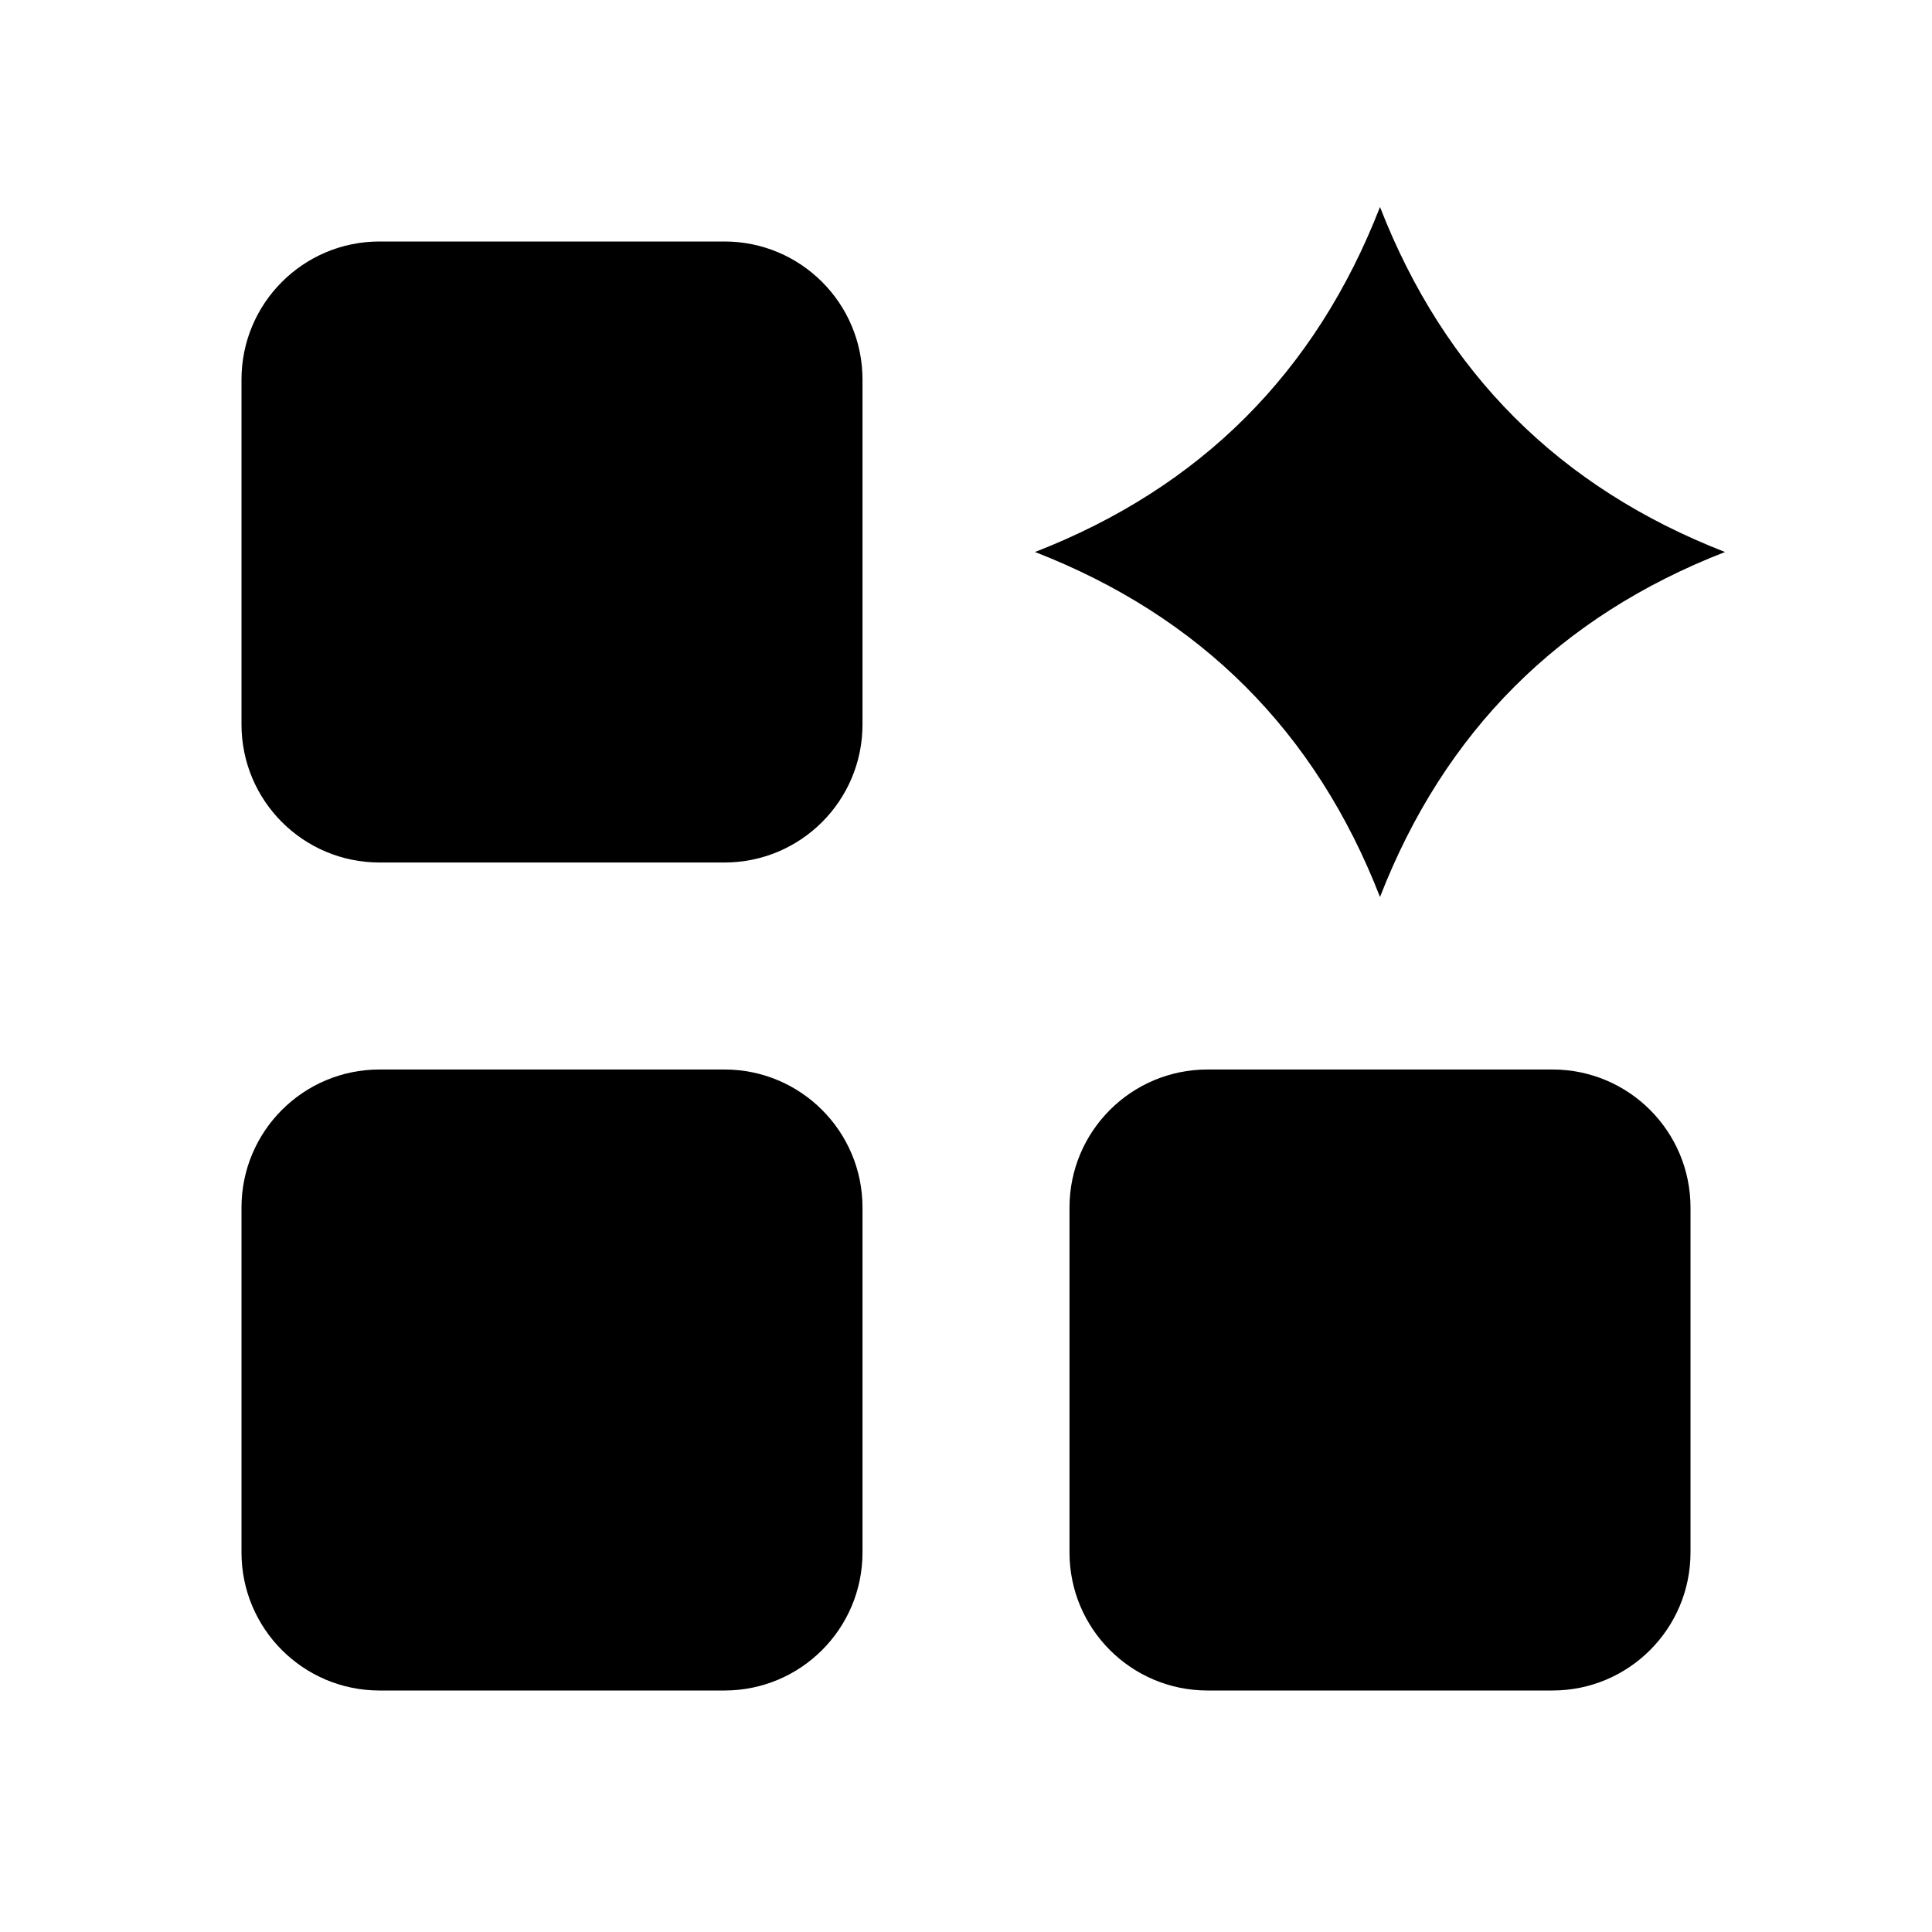
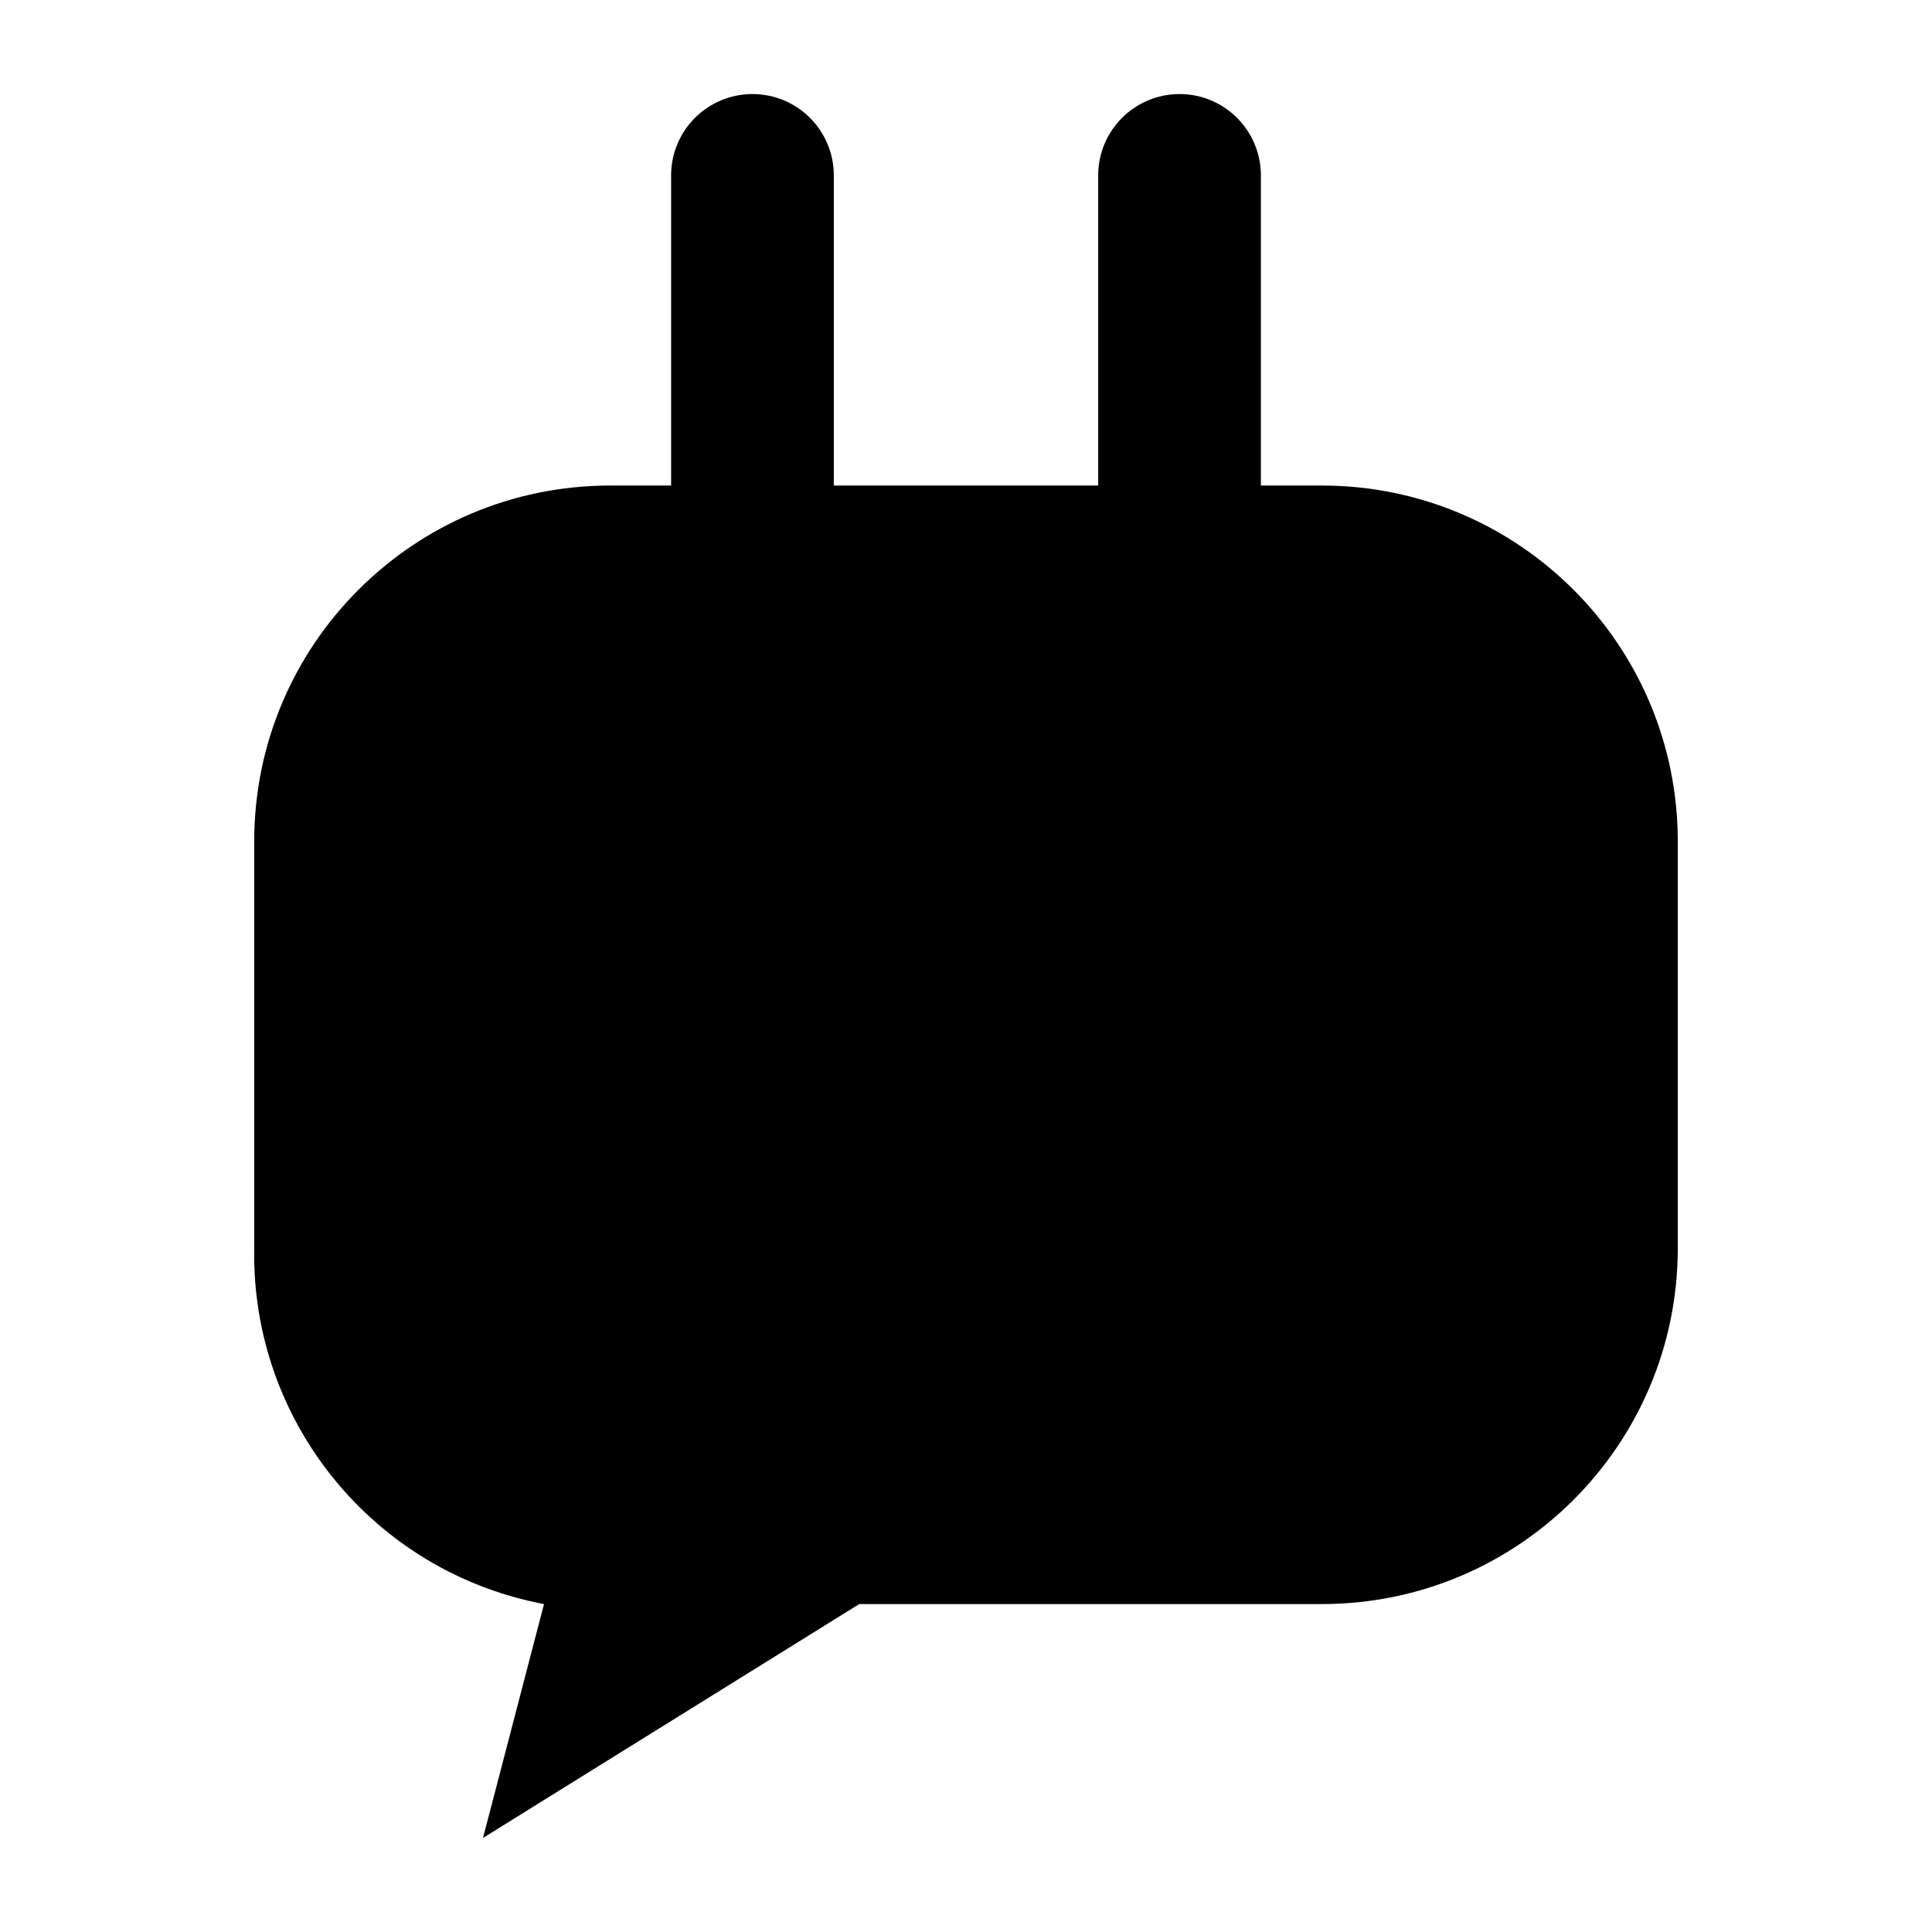
- <svg xmlns="http://www.w3.org/2000/svg" width="28" height="28" viewBox="0 0 28 28">
-   <g transform="translate(2 2)">
-     <rect x="1.5" y="1.5" width="9" height="9" rx="2" fill="#000000" />
-     <rect x="1.5" y="13.5" width="9" height="9" rx="2" fill="#000000" />
-     <rect x="13.5" y="13.5" width="9" height="9" rx="2" fill="#000000" />
-     <path d="M18 1 Q19.4 4.6 23 6 Q19.4 7.4 18 11 Q16.6 7.4 13 6 Q16.6 4.6 18 1 Z" fill="#000000" />
+ <svg xmlns="http://www.w3.org/2000/svg" width="44" height="44" viewBox="132 139 760 760">
+   <g fill="#000000">
+     <rect x="396" y="176" width="64" height="200" rx="32" />
+     <rect x="564" y="176" width="64" height="200" rx="32" />
+     <path d="M372 330 H652 A140 140 0 0 1 792 470 V630 A140 140 0 0 1 652 770 H470 L322 862 L346 770 A140 140 0 0 1 232 630 V470 A140 140 0 0 1 372 330Z" />
  </g>
</svg>
